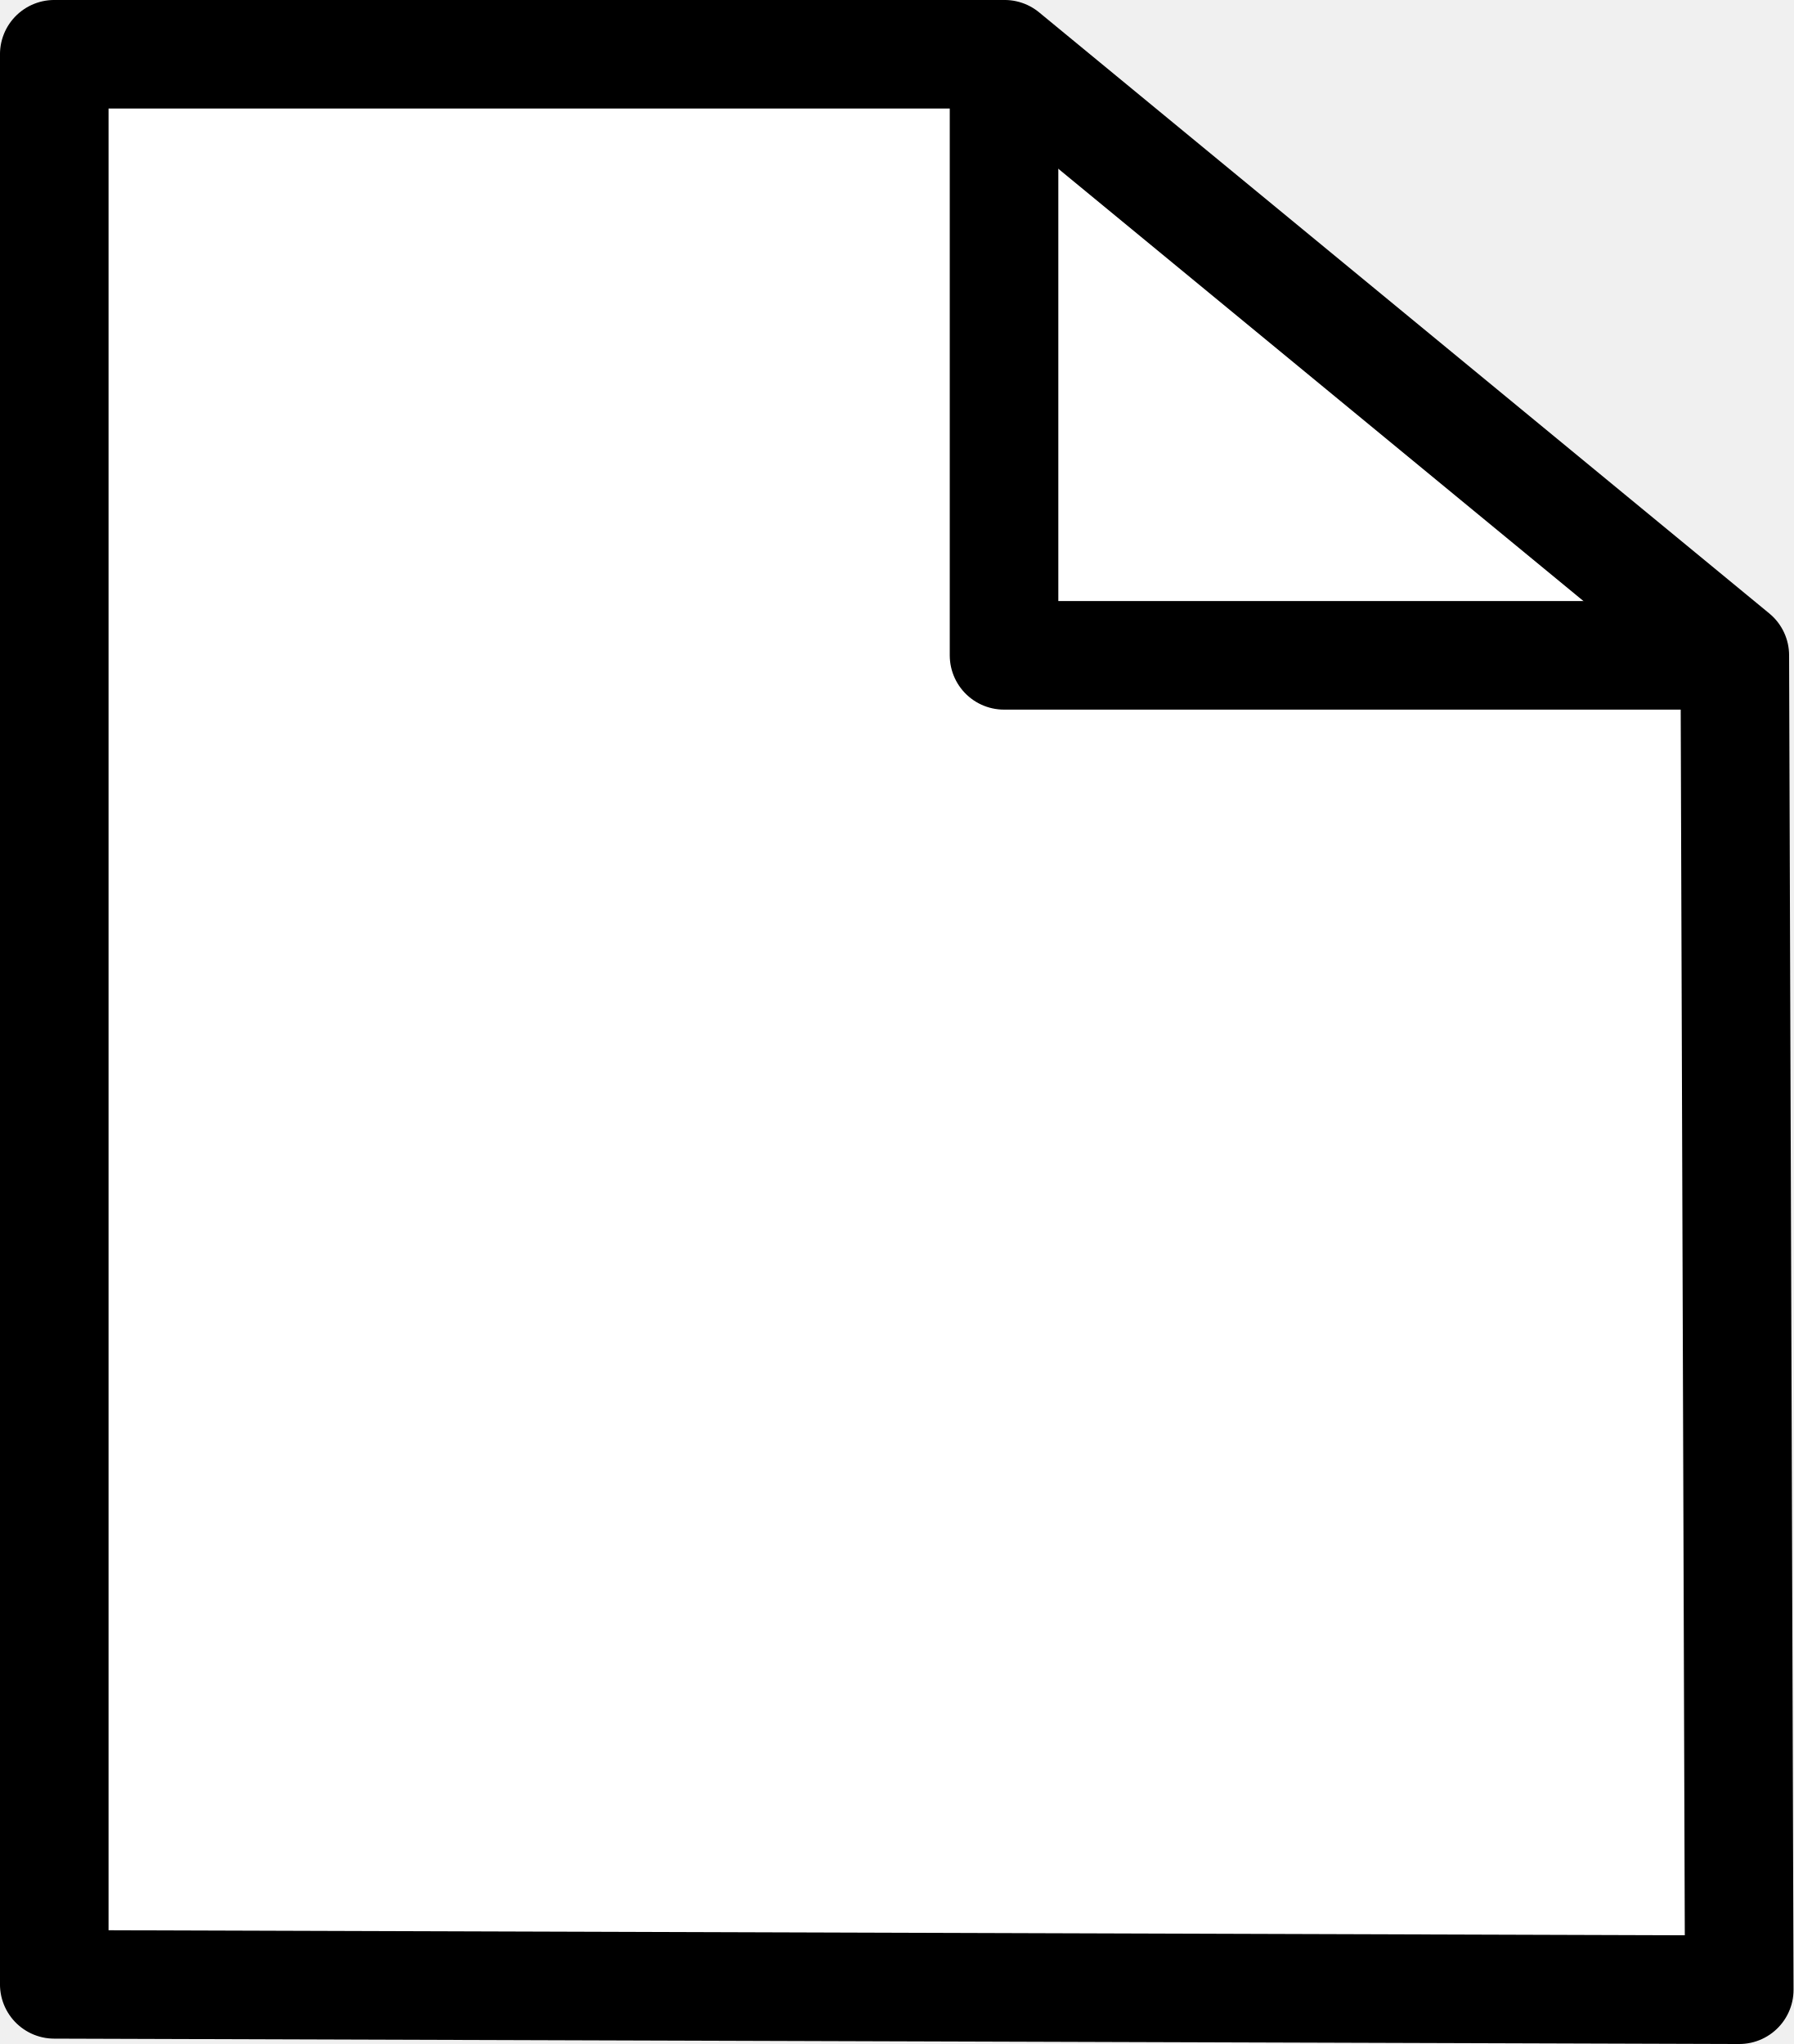
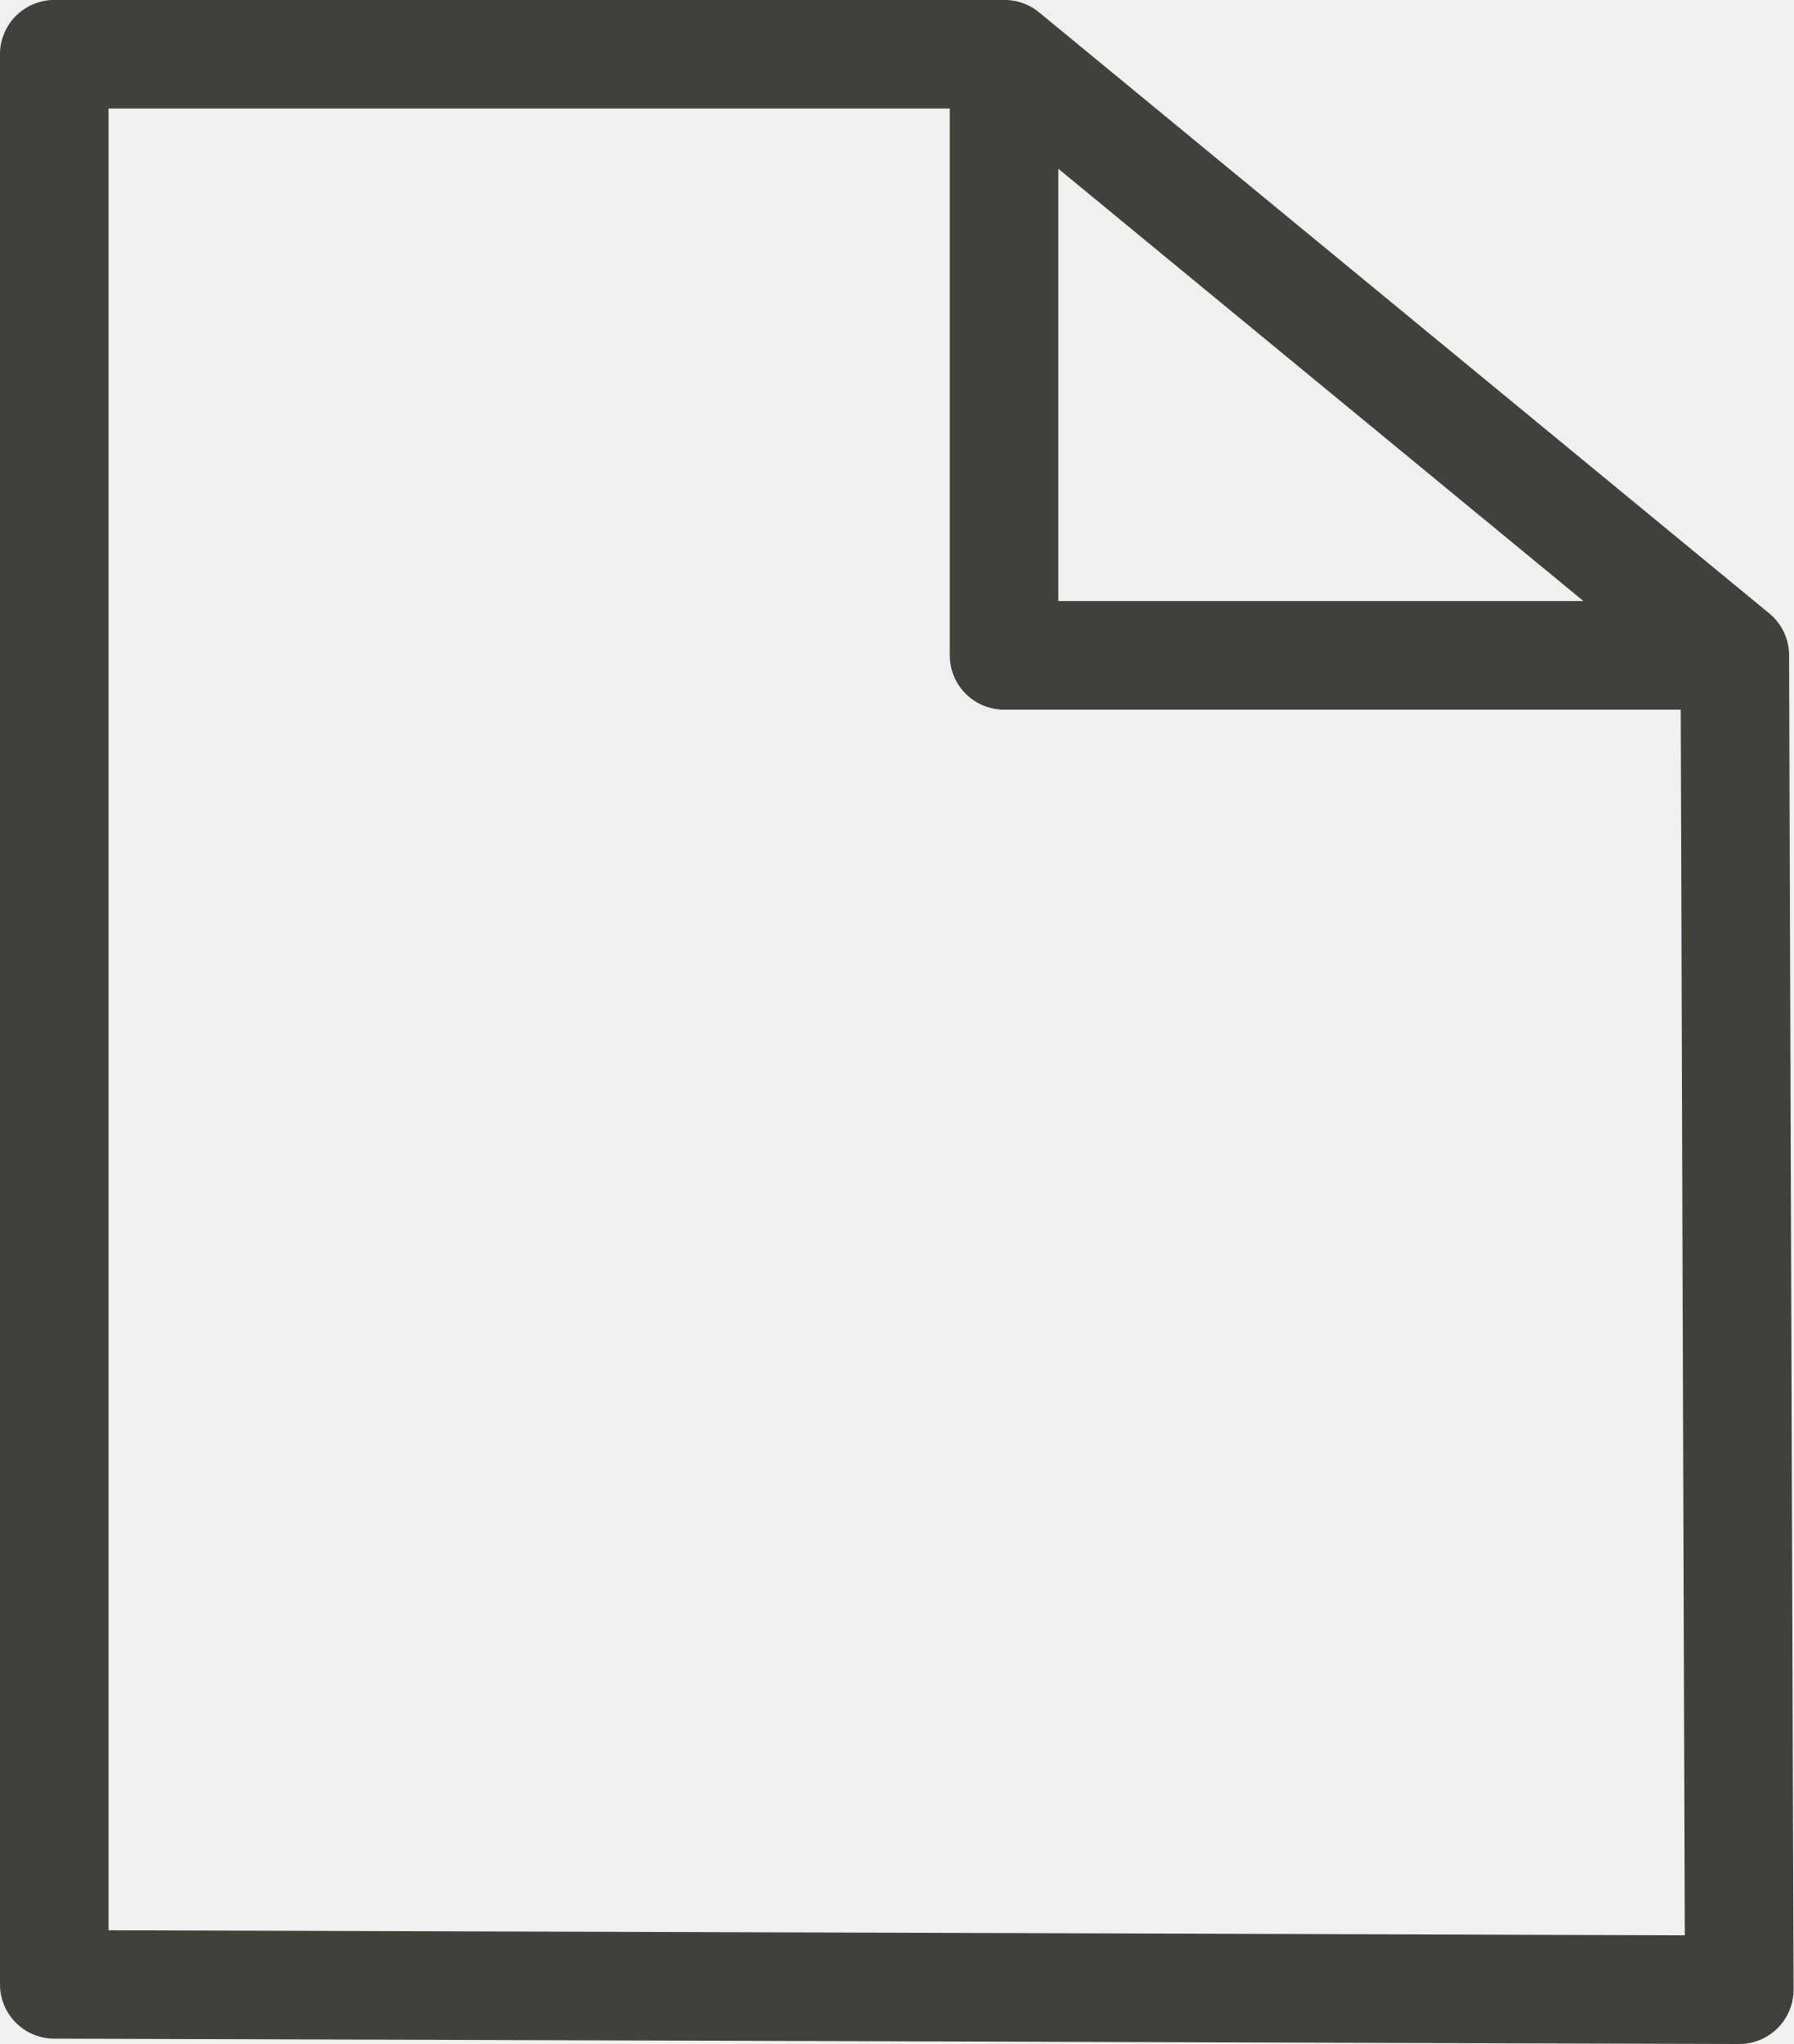
<svg xmlns="http://www.w3.org/2000/svg" xmlns:ns1="http://www.openswatchbook.org/uri/2009/osb" width="66.083" height="75.318" id="svg2" version="1.1">
  <defs id="defs4">
    <linearGradient id="linearGradient4509" ns1:paint="solid">
      <stop style="stop-color:#df0000;stop-opacity:1;" offset="0" id="stop4511" />
    </linearGradient>
    <linearGradient id="linearGradient4043" ns1:paint="solid">
      <stop style="stop-color:#000000;stop-opacity:1;" offset="0" id="stop4045" />
    </linearGradient>
  </defs>
  <g id="layer1" transform="translate(-51.68164,-47.83464)">
-     <path style="fill:#ffffff;fill-opacity:1;stroke:#000000;stroke-width:4;stroke-linecap:butt;stroke-linejoin:round;stroke-miterlimit:4;stroke-opacity:1;stroke-dasharray:none" d="m 115.6,71.983 0.164,49.17 -62.083,-0.198 0,-71.121 35.015,0 z" id="path4638" />
-     <path style="fill:#000000;fill-opacity:0;stroke:#000000;stroke-width:4;stroke-linejoin:round;stroke-miterlimit:4;stroke-opacity:1;stroke-dasharray:none" d="m 115.6,71.983 -26.925,0 9e-6,-21.984" id="path4640" />
+     <path style="fill:none;fill-opacity:1;stroke:#41403b;stroke-width:4;stroke-linecap:butt;stroke-linejoin:round;stroke-miterlimit:4;stroke-opacity:1;stroke-dasharray:none" d="m 115.6,71.983 0.164,49.17 -62.083,-0.198 0,-71.121 35.015,0 z" id="path4638" />
+     <path style="fill:none;fill-opacity:0;stroke:#41403b;stroke-width:4;stroke-linejoin:round;stroke-miterlimit:4;stroke-opacity:1;stroke-dasharray:none" d="m 115.6,71.983 -26.925,0 9e-6,-21.984" id="path4640" />
  </g>
</svg>
